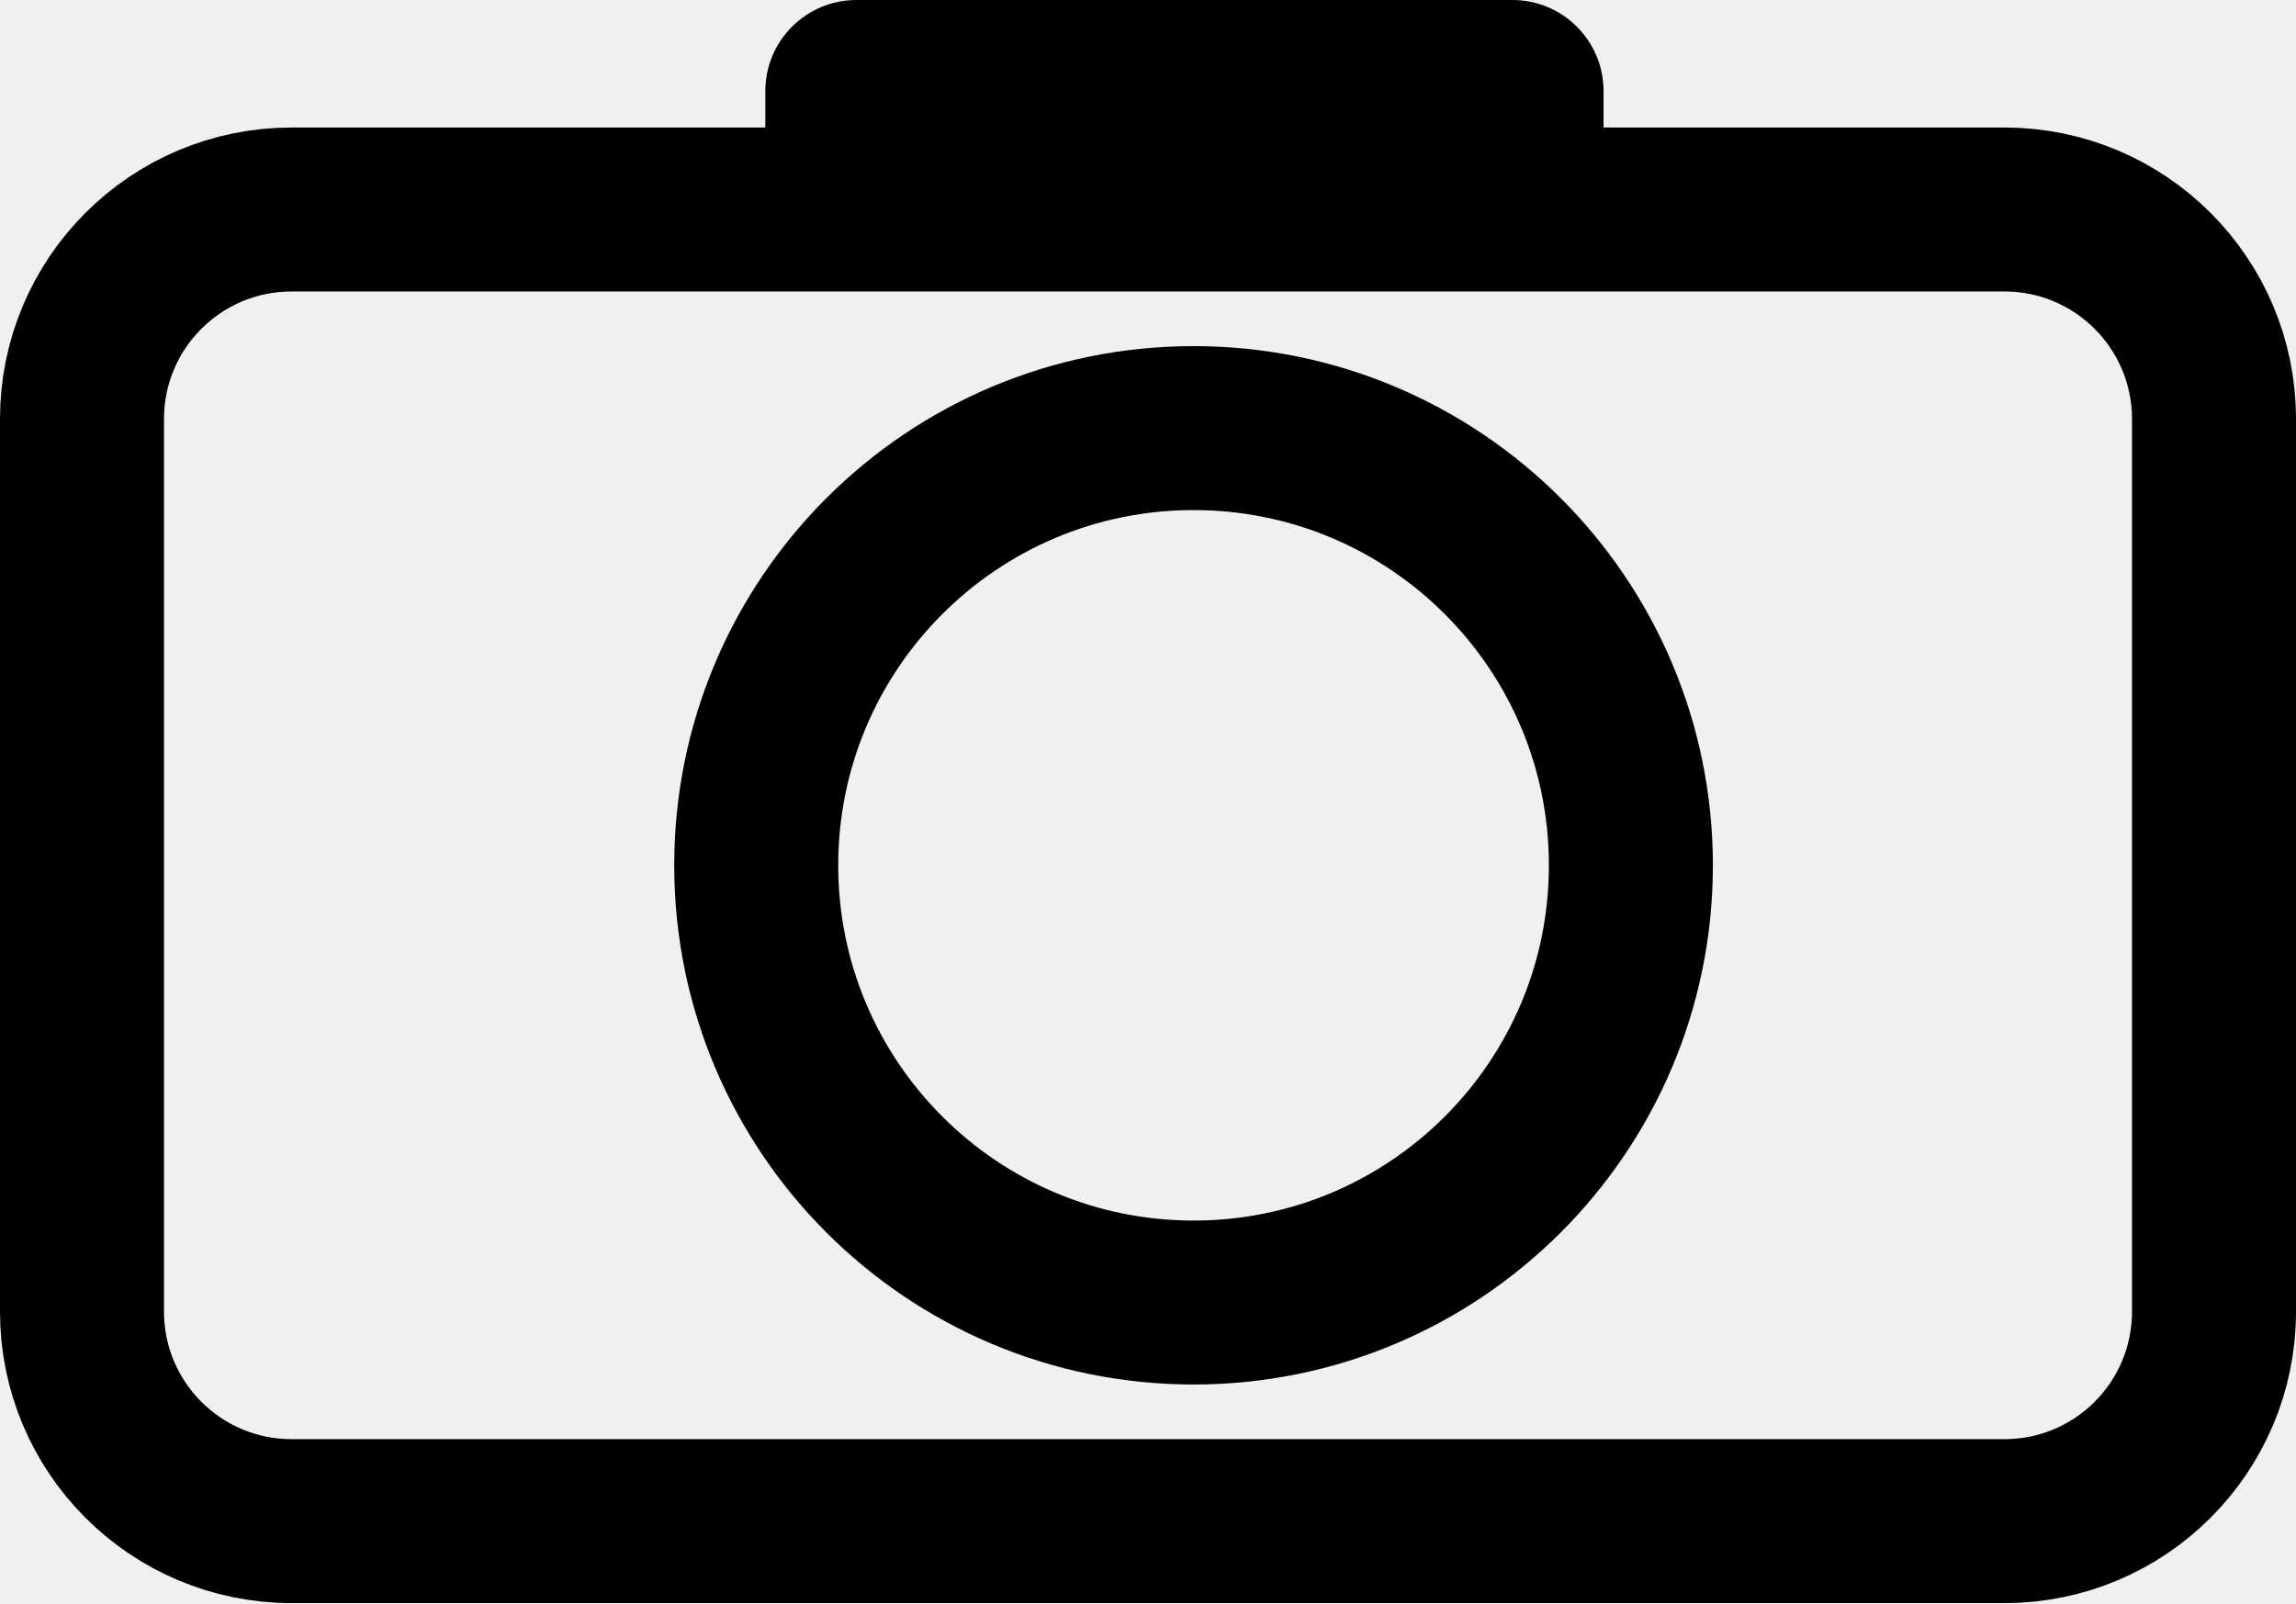
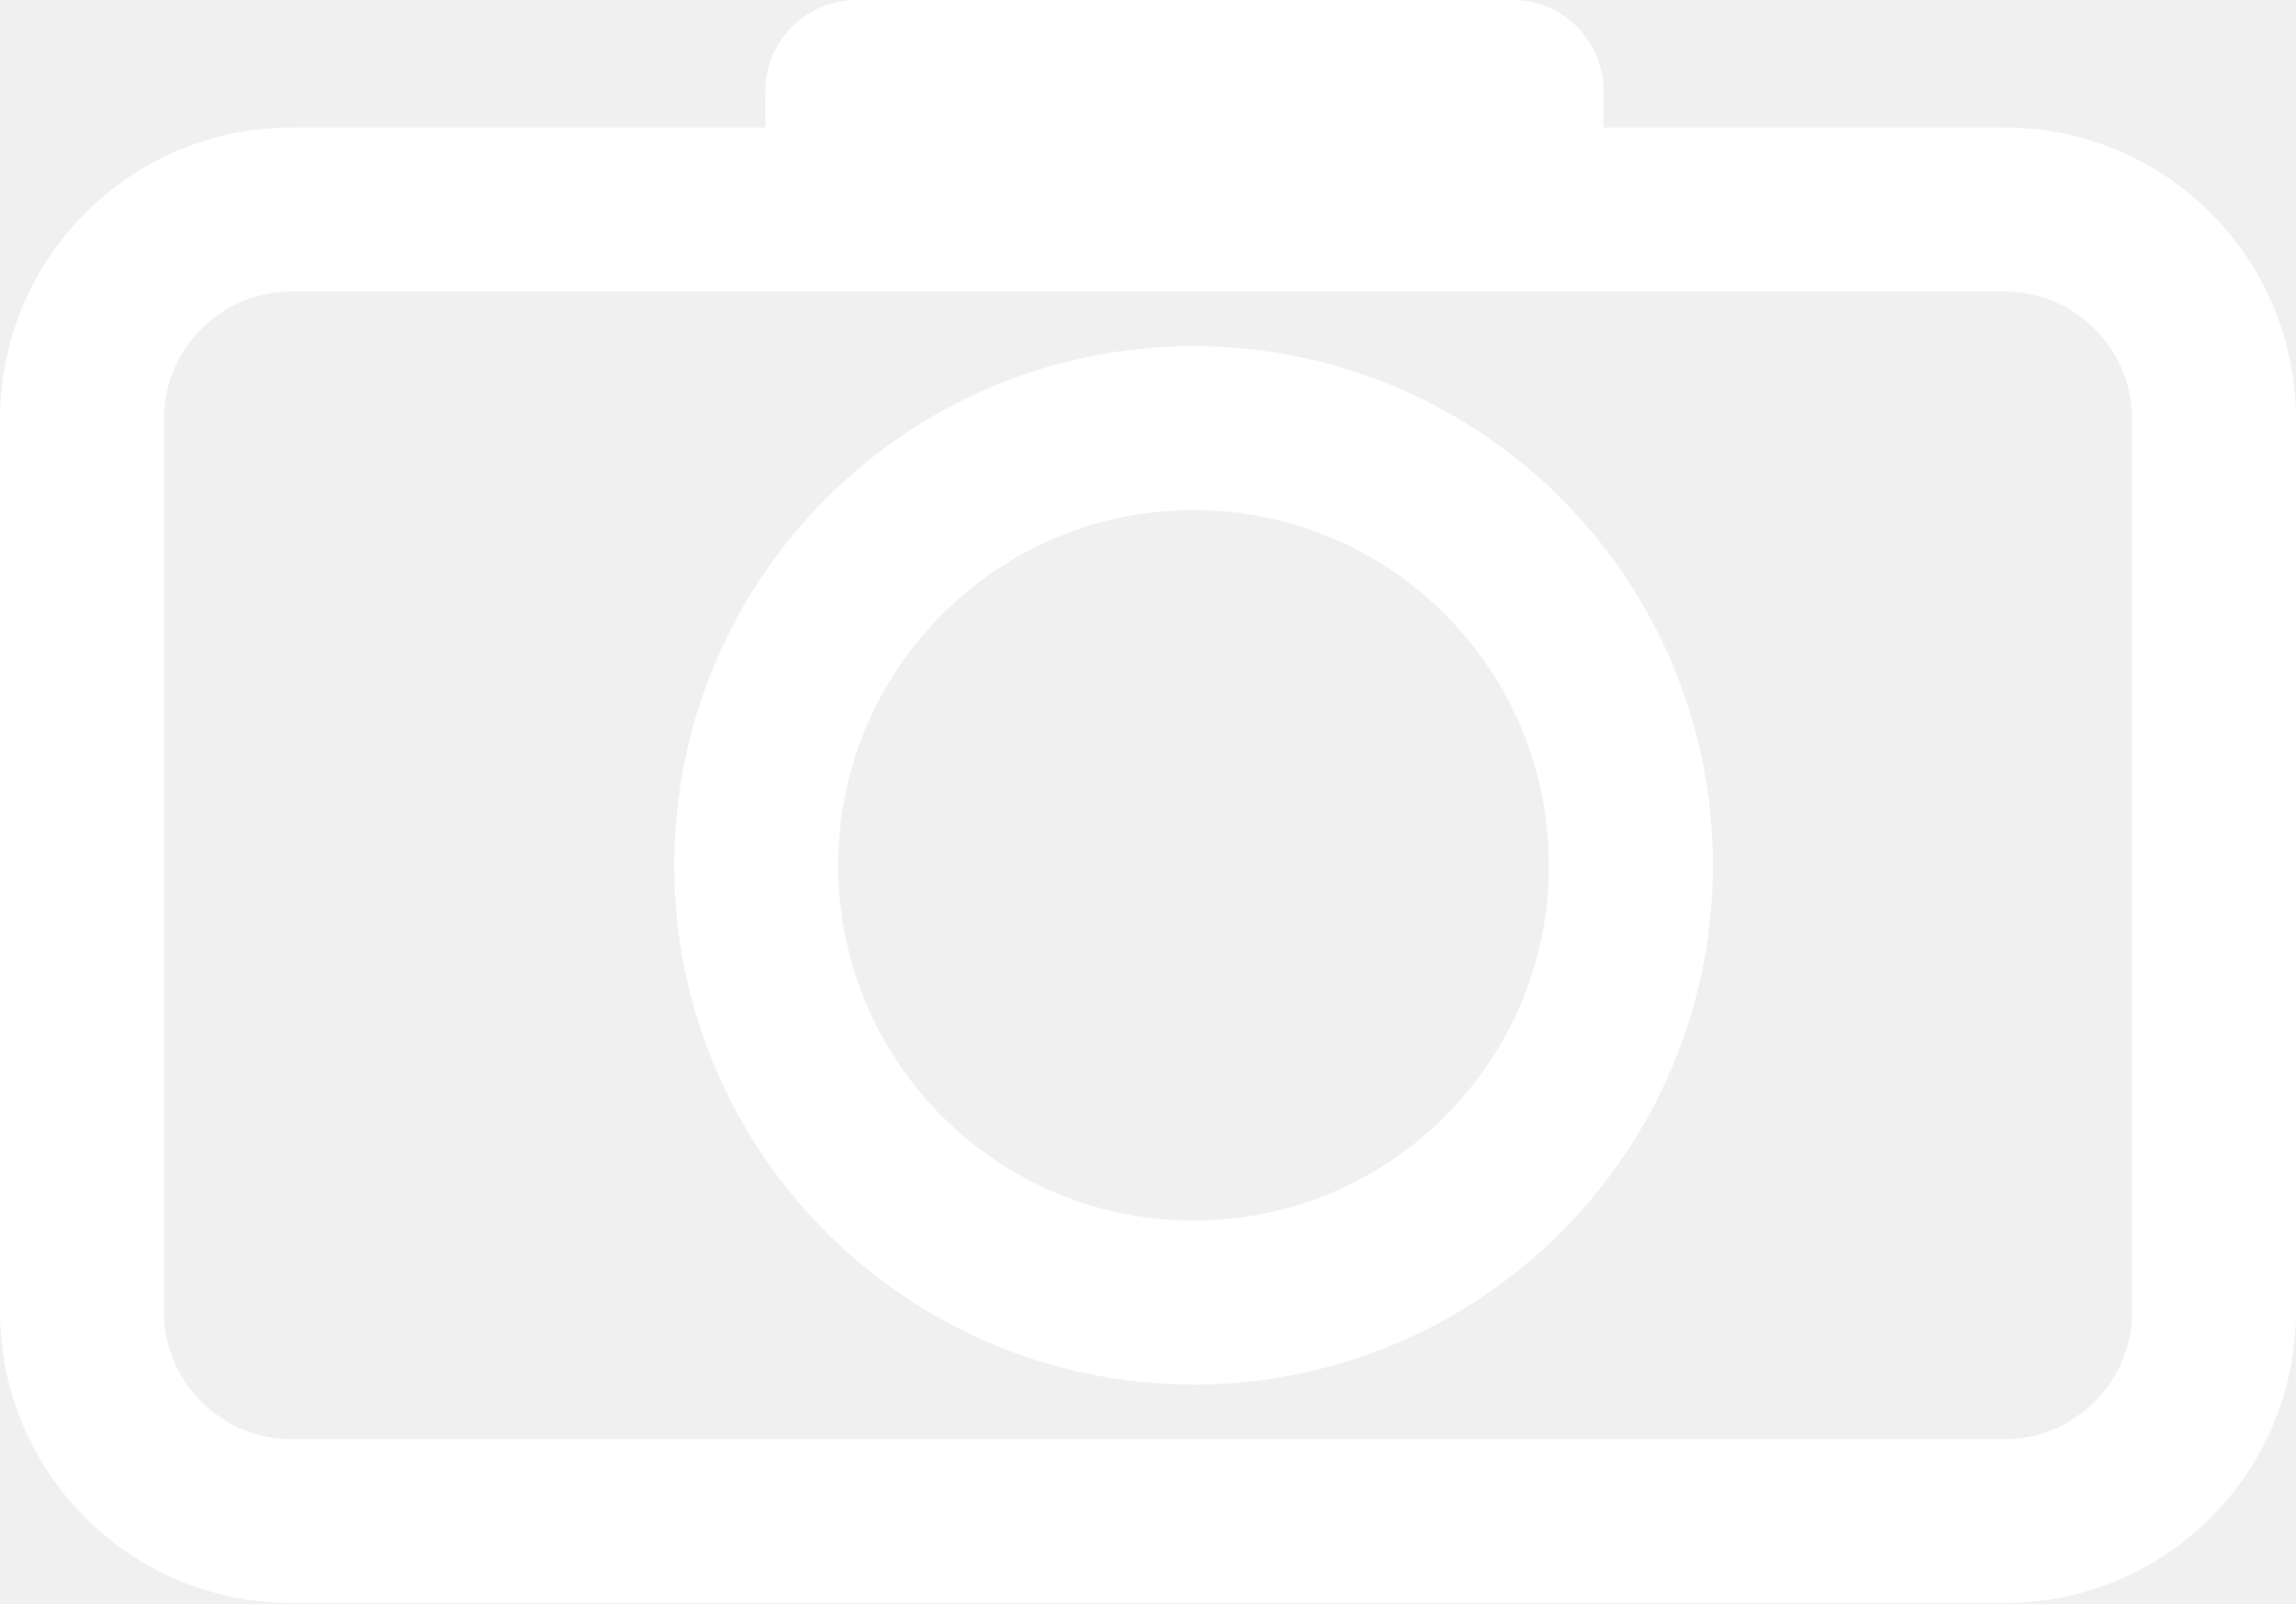
<svg xmlns="http://www.w3.org/2000/svg" width="126" height="88" viewBox="0 0 126 88" fill="none">
-   <rect x="4.5" y="11.5" width="117" height="72" rx="11.5" stroke="black" stroke-width="9" />
+   <rect x="4.5" y="11.5" width="117" height="72" rx="11.5" stroke="white" stroke-width="9" />
  <mask id="path-2-inside-1_23_93" fill="white">
    <path d="M42 5C42 2.239 44.239 0 47 0H83C85.761 0 88 2.239 88 5V9H42V5Z" />
  </mask>
-   <path d="M88 9V18H97V9H88ZM42 9H33V18H42V9ZM47 9H83V-9H47V9ZM79 5V9H97V5H79ZM88 0H42V18H88V0ZM51 9V5H33V9H51ZM83 9C80.791 9 79 7.209 79 5H97C97 -2.732 90.732 -9 83 -9V9ZM47 -9C39.268 -9 33 -2.732 33 5H51C51 7.209 49.209 9 47 9V-9Z" fill="black" mask="url(#path-2-inside-1_23_93)" />
-   <circle cx="65.5" cy="47.5" r="24" stroke="black" stroke-width="9" />
+   <path d="M88 9V18H97V9H88ZM42 9H33V18H42V9ZM47 9H83V-9H47V9ZM79 5V9H97V5H79ZM88 0H42V18H88V0ZM51 9V5H33V9H51ZM83 9C80.791 9 79 7.209 79 5H97C97 -2.732 90.732 -9 83 -9V9ZM47 -9C39.268 -9 33 -2.732 33 5H51C51 7.209 49.209 9 47 9V-9Z" fill="white" mask="url(#path-2-inside-1_23_93)" />
+   <circle cx="65.5" cy="47.5" r="24" stroke="white" stroke-width="9" />
</svg>
